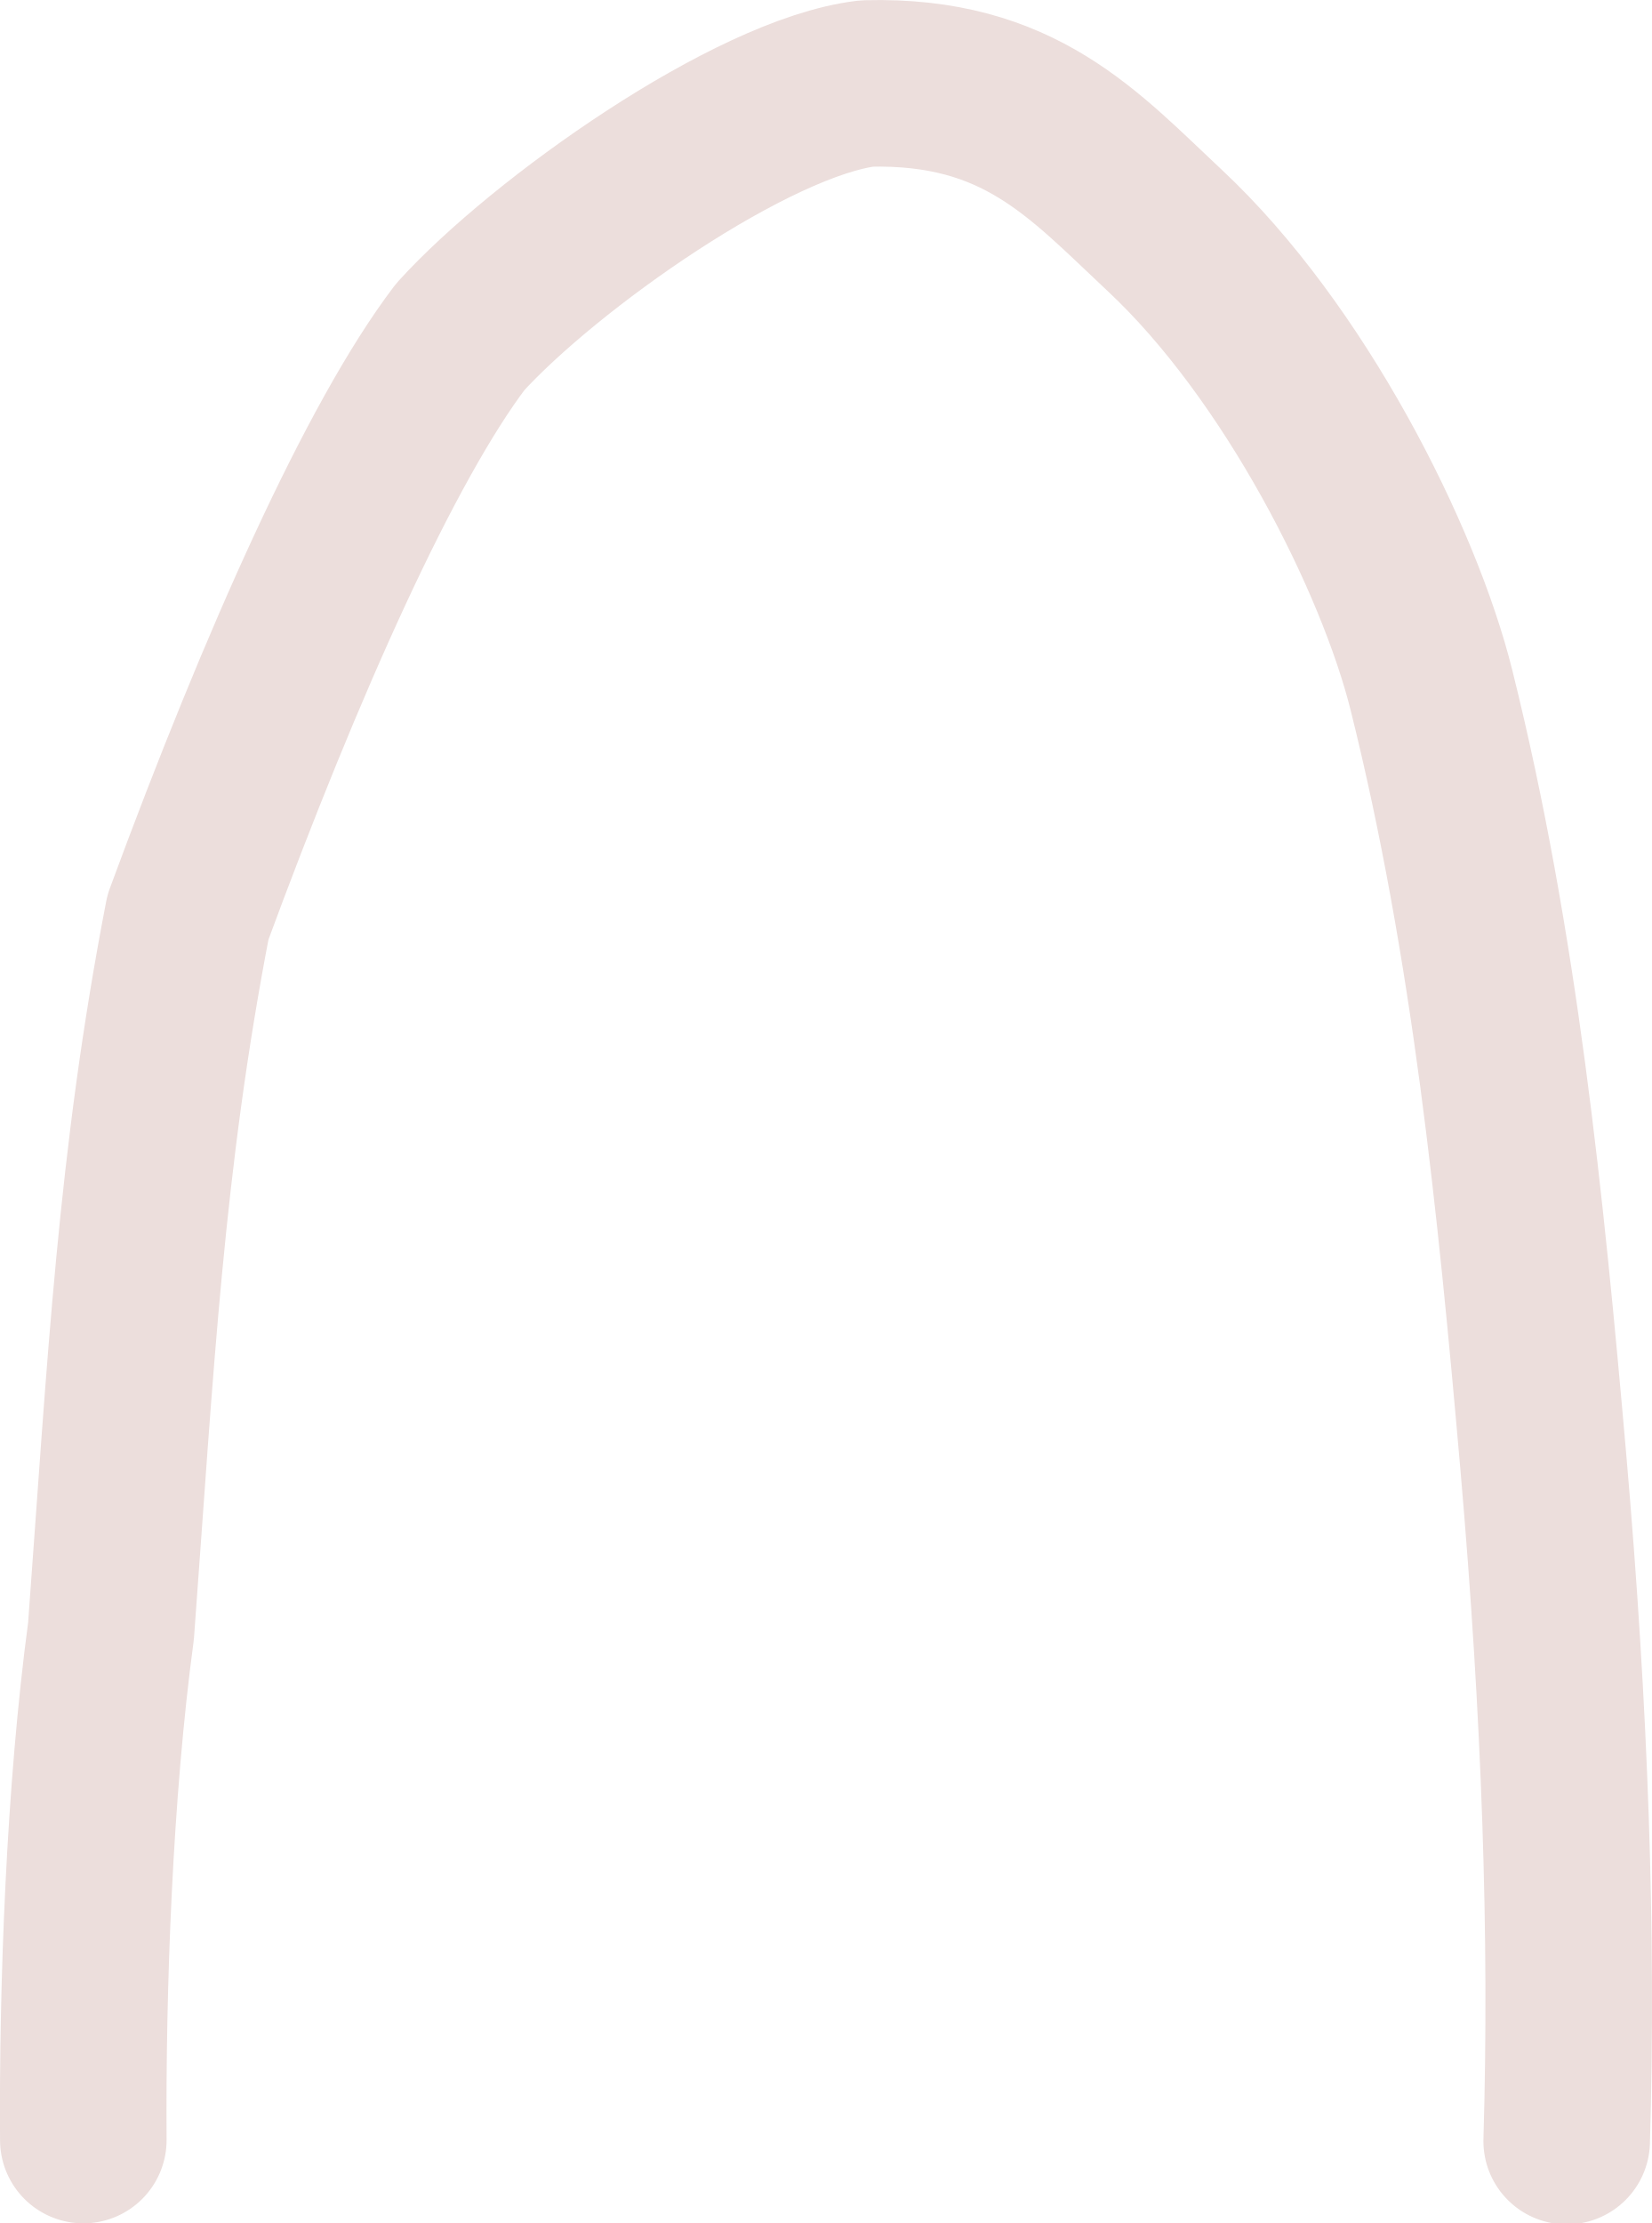
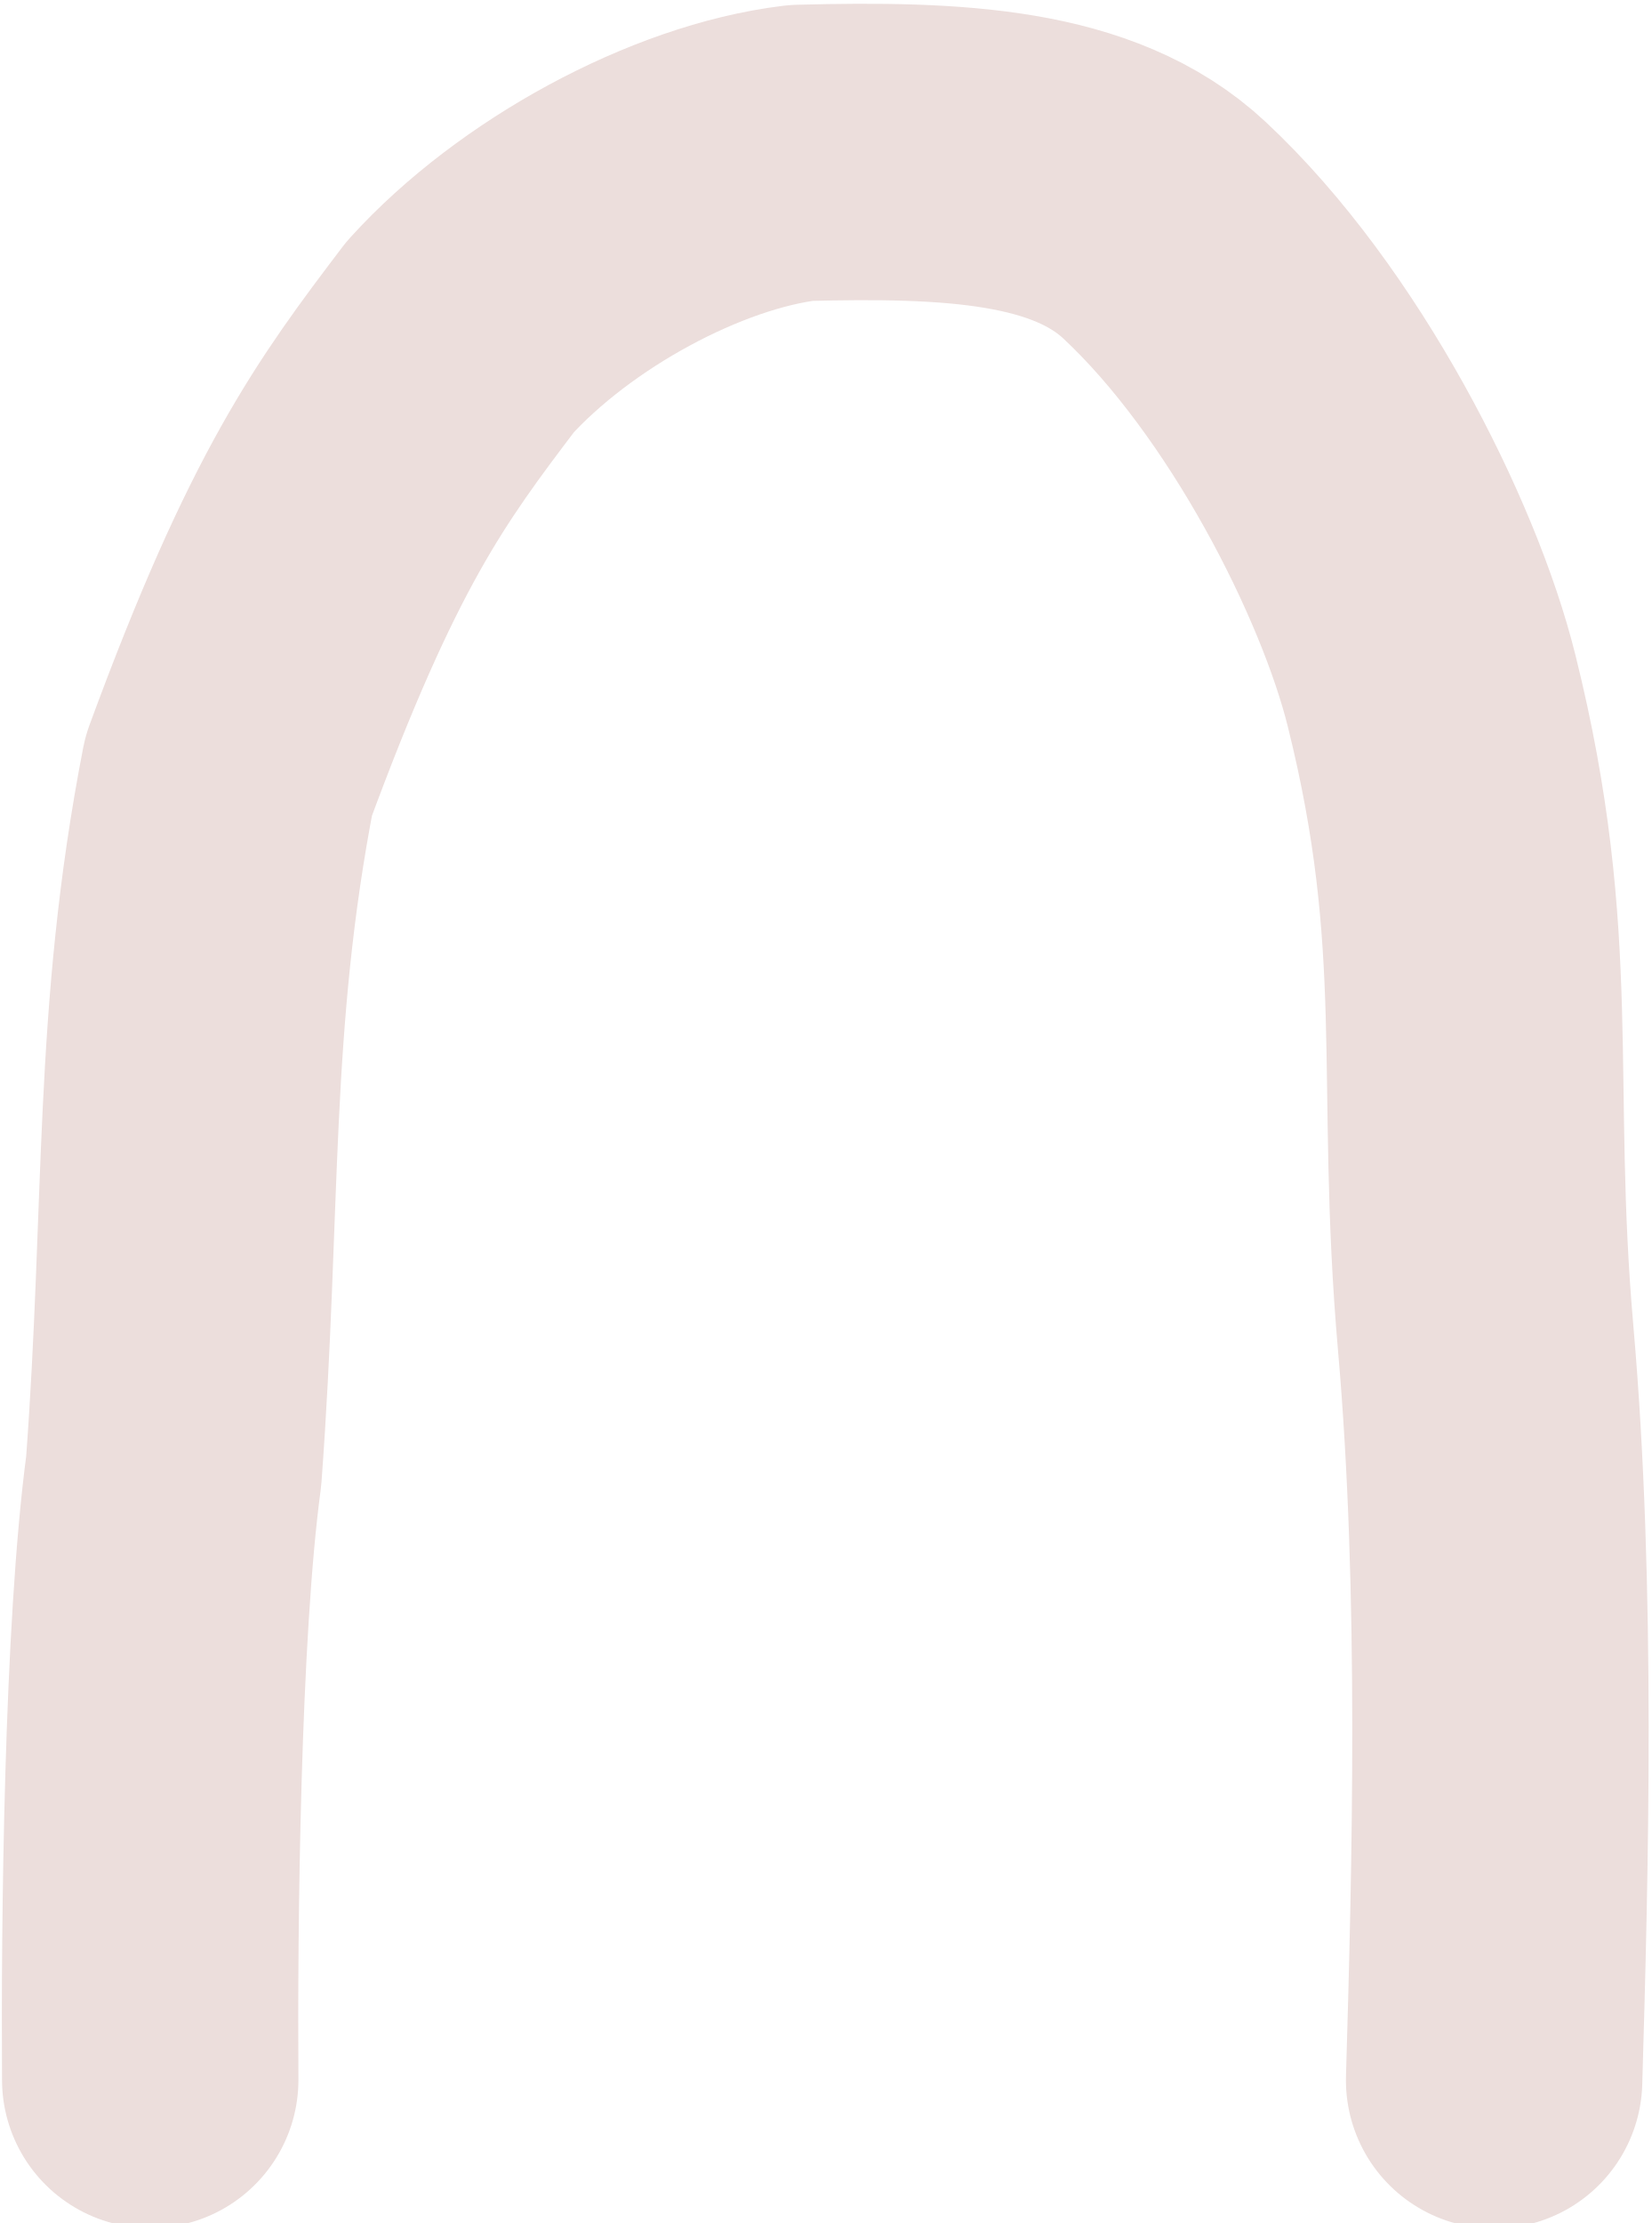
<svg xmlns="http://www.w3.org/2000/svg" width="22.295" height="30" viewBox="0 0 5.899 7.937" version="1.1" id="svg5">
  <defs id="defs2" />
-   <g id="layer1" transform="matrix(0.7490262,0,0,0.7490262,-0.01932604,0.01008963)">
-     <path style="fill:none;stroke:#ecdedc;stroke-width:0.794;stroke-linecap:round;stroke-linejoin:round;stroke-dasharray:none;stroke-opacity:1" d="M 0.423,10.188 C 0.418,9.456 0.452,8.525 0.555,7.761 0.649,6.494 0.696,5.525 0.922,4.358 1.373,3.134 1.842,2.09 2.22,1.592 2.622,1.149 3.612,0.449 4.159,0.384 4.885,0.365 5.193,0.724 5.578,1.084 6.196,1.661 6.695,2.65 6.851,3.279 7.152,4.488 7.276,5.725 7.384,6.96 7.488,8.16 7.524,9.21 7.495,10.193" id="path2251" />
+   <g id="layer1" transform="matrix(0.7490262,0,0,0.7490262,-0.01932604,0.01008963)" style="stroke-width:1.413;stroke-dasharray:none">
+     <path style="fill:none;stroke:#ecdedc;stroke-width:1.413;stroke-linecap:round;stroke-linejoin:round;stroke-dasharray:none;stroke-opacity:1" d="M 0.742,9.901 C 0.737,9.169 0.751,7.762 0.854,6.998 0.948,5.73 0.889,4.852 1.116,3.685 1.566,2.461 1.842,2.09 2.22,1.592 2.622,1.149 3.298,0.781 3.845,0.715 4.571,0.696 5.193,0.724 5.578,1.084 6.196,1.661 6.695,2.65 6.851,3.279 c 0.301,1.209 0.15,1.854 0.258,3.089 0.105,1.2 0.069,2.552 0.04,3.535" id="path2251" />
  </g>
</svg>
